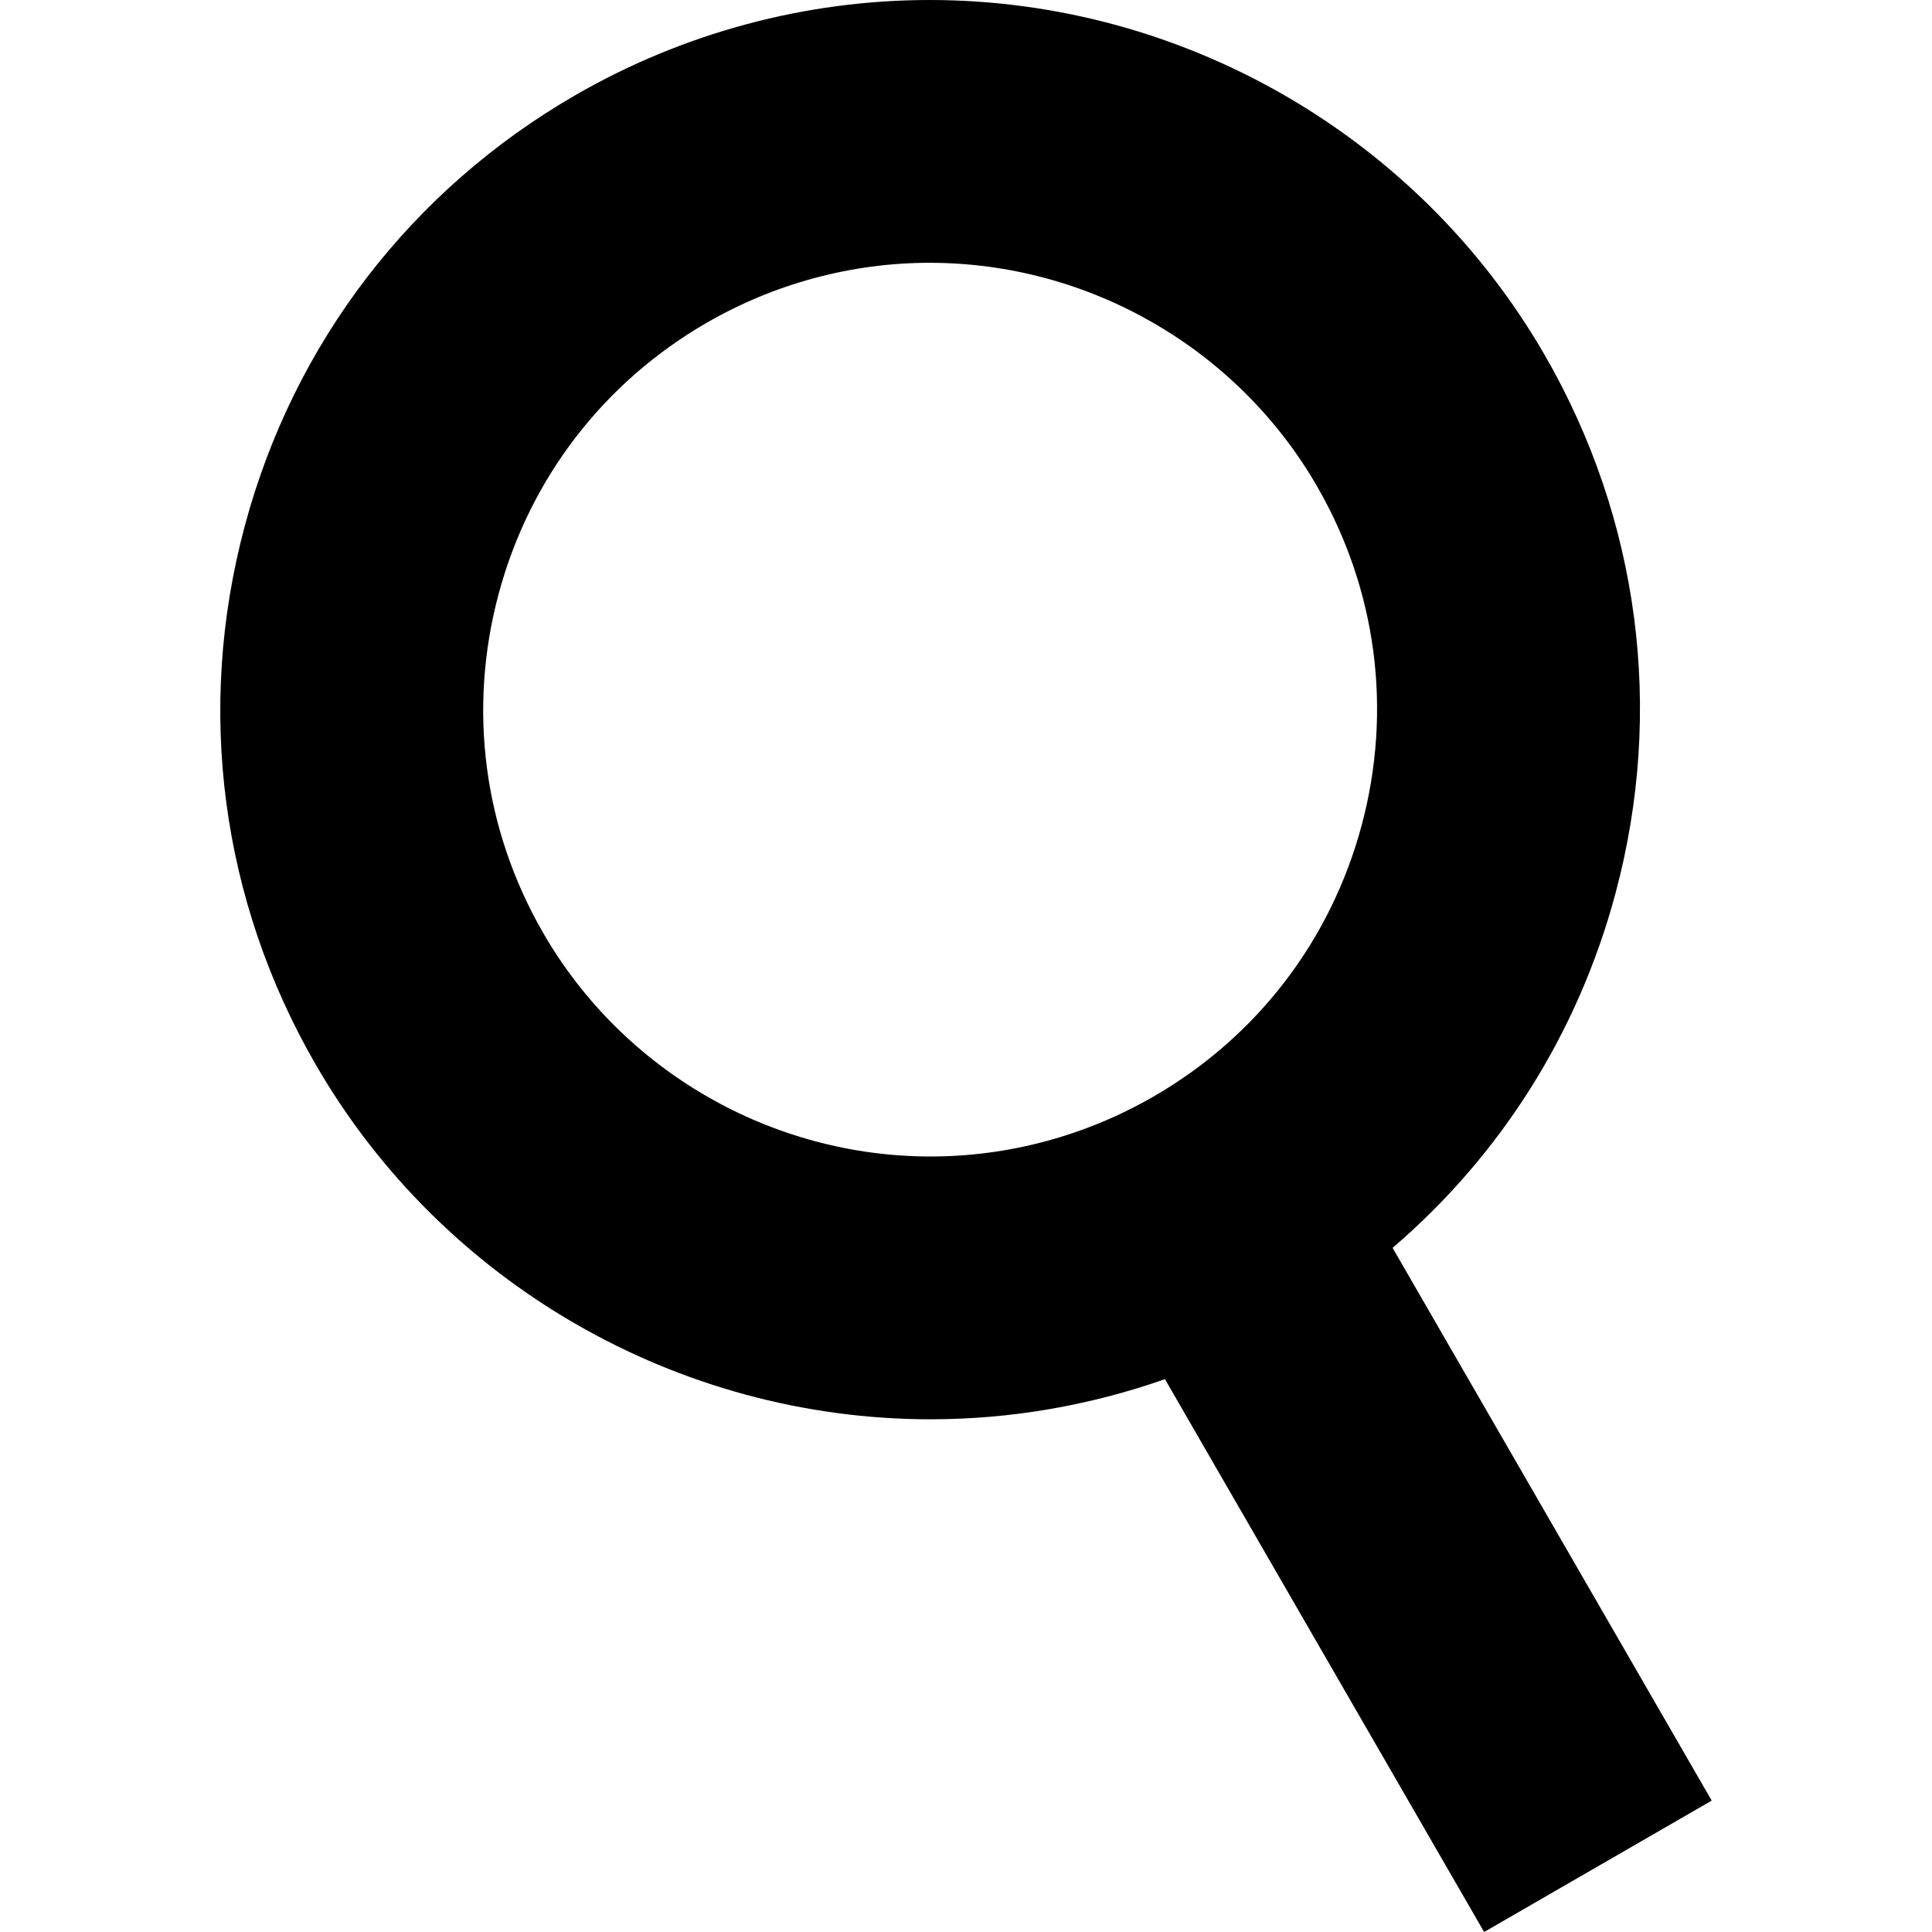
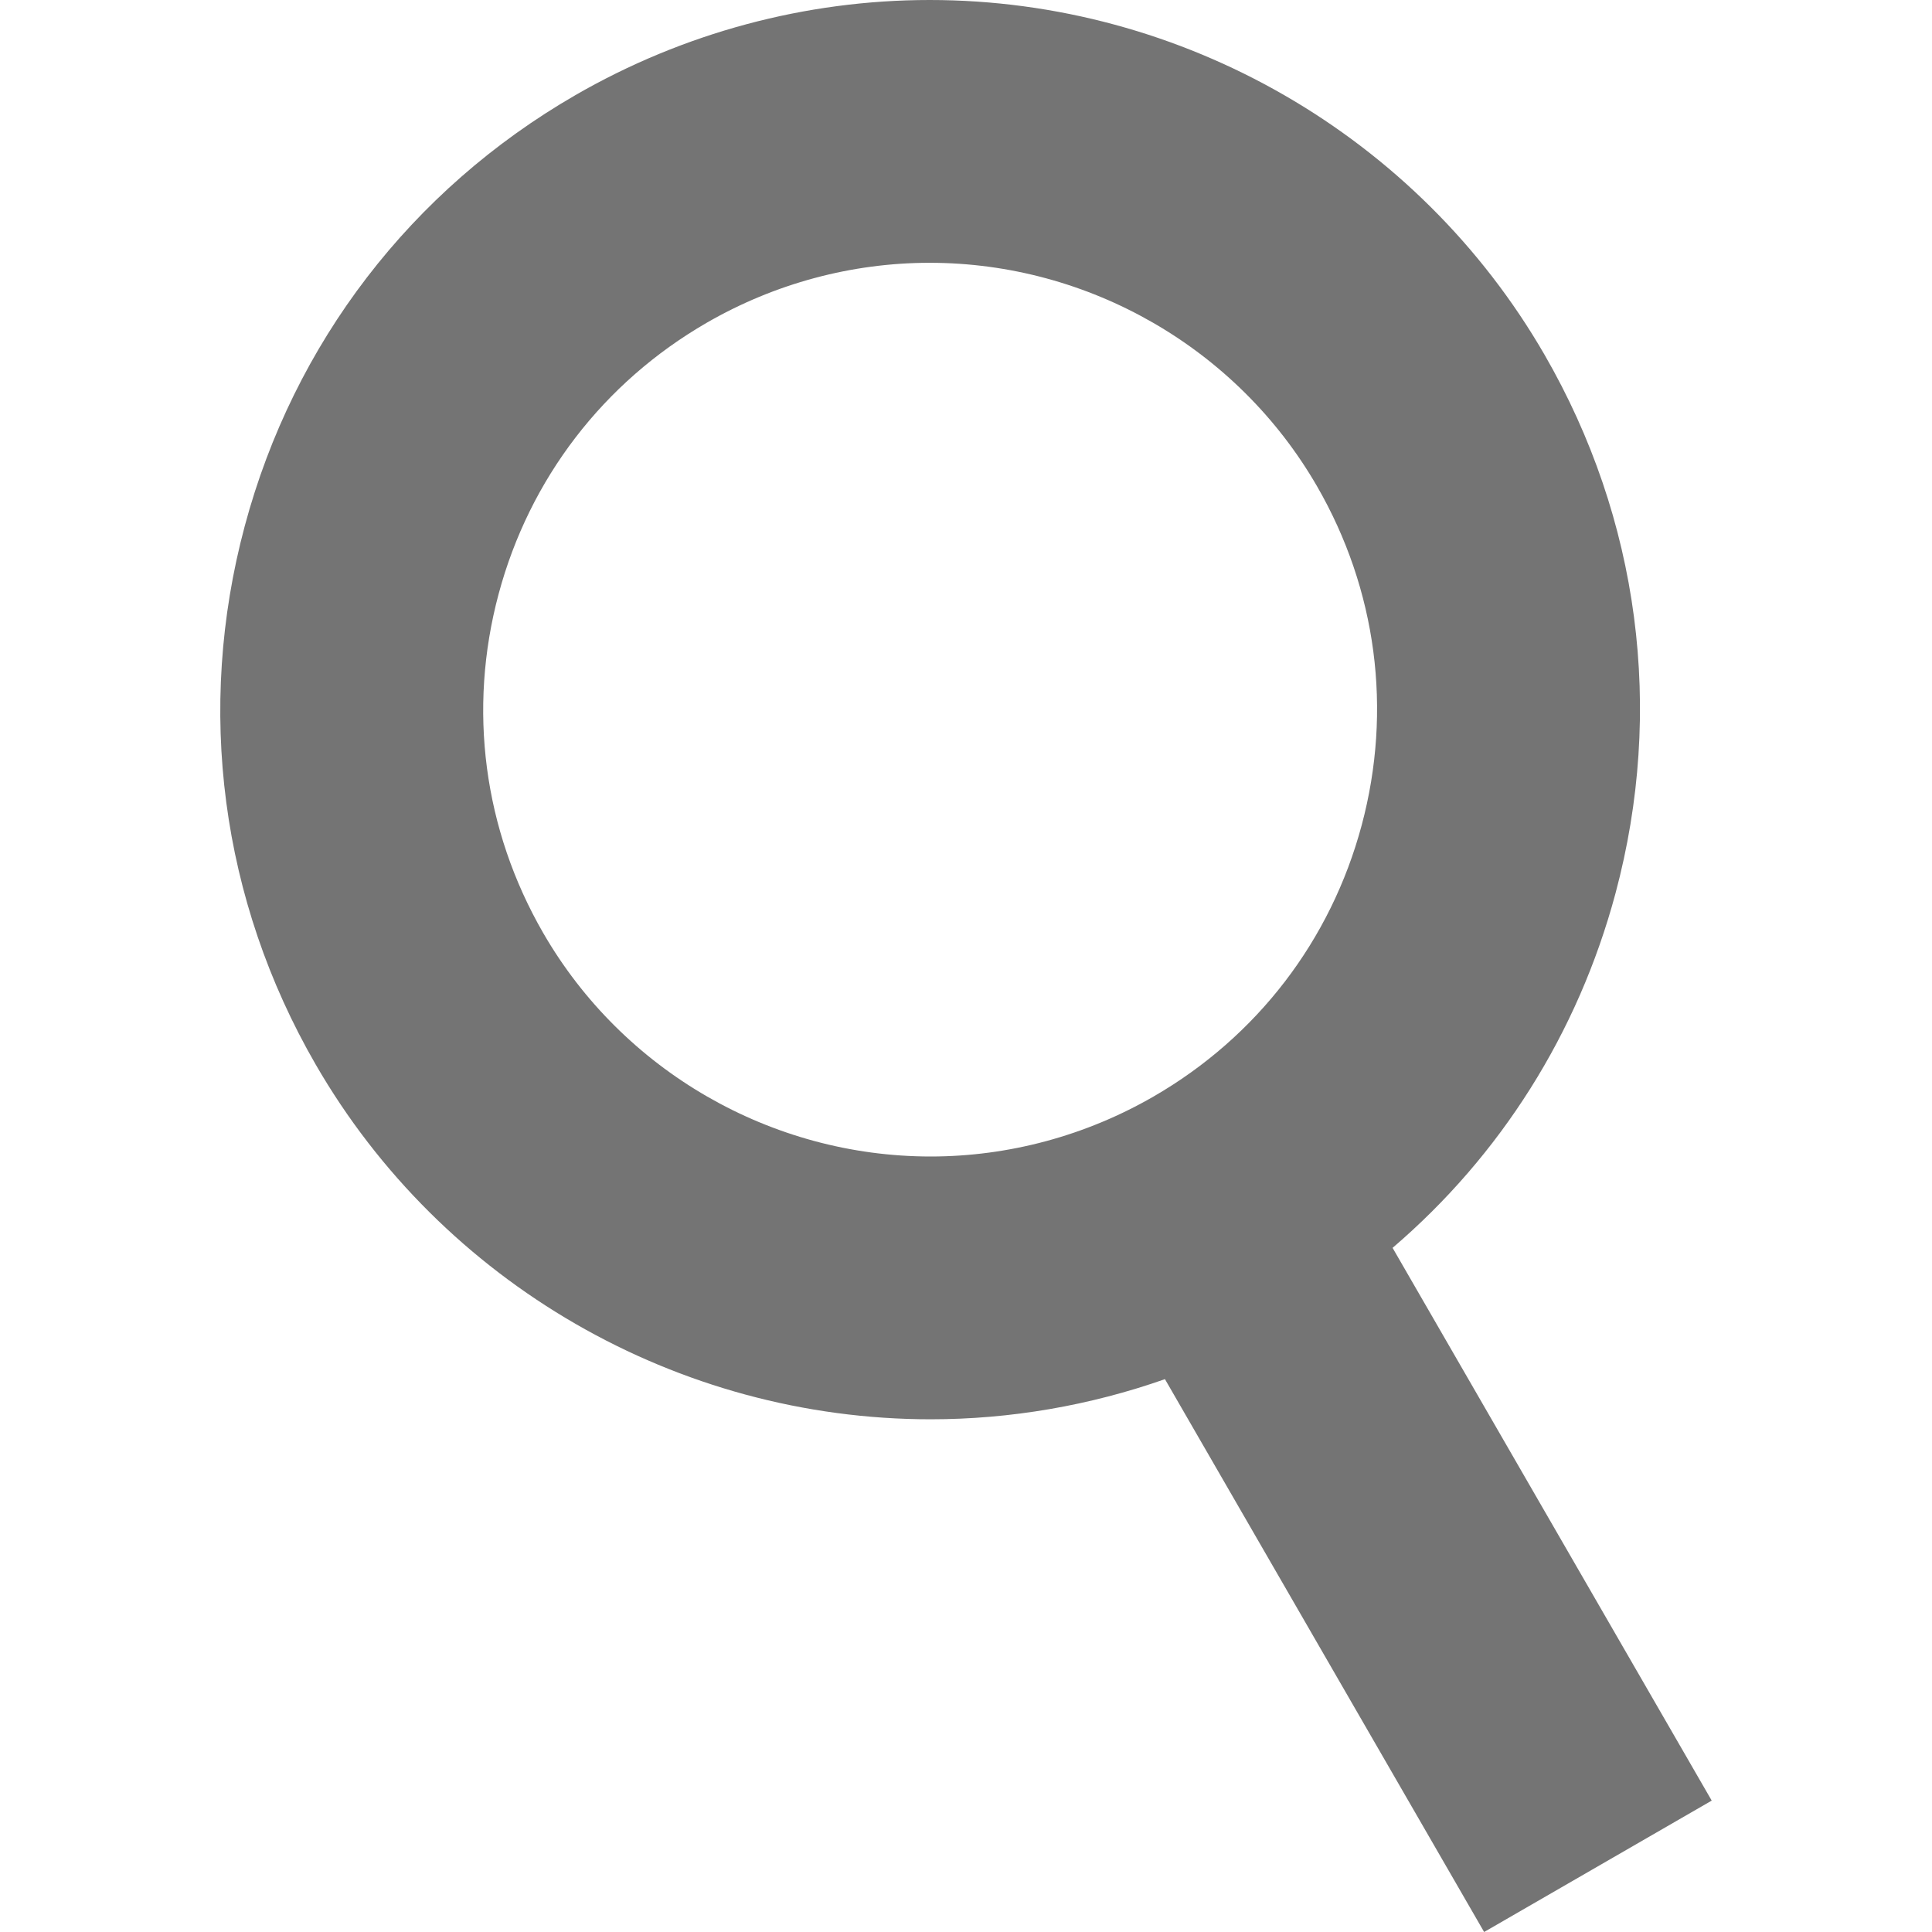
- <svg xmlns="http://www.w3.org/2000/svg" fill="#000000" version="1.1" id="Capa_1" viewBox="0 0 183.792 183.792" xml:space="preserve">
-   <path d="M54.734,9.053C39.12,18.067,27.95,32.624,23.284,50.039c-4.667,17.415-2.271,35.606,6.743,51.22 c12.023,20.823,34.441,33.759,58.508,33.759c7.599,0,15.139-1.308,22.287-3.818l30.364,52.592l21.65-12.5l-30.359-52.583 c10.255-8.774,17.638-20.411,21.207-33.73c4.666-17.415,2.27-35.605-6.744-51.22C134.918,12.936,112.499,0,88.433,0 C76.645,0,64.992,3.13,54.734,9.053z M125.29,46.259c5.676,9.831,7.184,21.285,4.246,32.25c-2.938,10.965-9.971,20.13-19.802,25.806 c-6.462,3.731-13.793,5.703-21.199,5.703c-15.163,0-29.286-8.146-36.857-21.259c-5.676-9.831-7.184-21.284-4.245-32.25 c2.938-10.965,9.971-20.13,19.802-25.807C73.696,26.972,81.027,25,88.433,25C103.597,25,117.719,33.146,125.29,46.259z" />
+ <svg xmlns="http://www.w3.org/2000/svg" version="1.1" id="Capa_1" viewBox="0 0 183.792 183.792" xml:space="preserve">
+   <path d="M54.734,9.053C39.12,18.067,27.95,32.624,23.284,50.039c-4.667,17.415-2.271,35.606,6.743,51.22 c12.023,20.823,34.441,33.759,58.508,33.759c7.599,0,15.139-1.308,22.287-3.818l30.364,52.592l21.65-12.5l-30.359-52.583 c10.255-8.774,17.638-20.411,21.207-33.73c4.666-17.415,2.27-35.605-6.744-51.22C134.918,12.936,112.499,0,88.433,0 C76.645,0,64.992,3.13,54.734,9.053z M125.29,46.259c5.676,9.831,7.184,21.285,4.246,32.25c-2.938,10.965-9.971,20.13-19.802,25.806 c-6.462,3.731-13.793,5.703-21.199,5.703c-15.163,0-29.286-8.146-36.857-21.259c-5.676-9.831-7.184-21.284-4.245-32.25 c2.938-10.965,9.971-20.13,19.802-25.807C73.696,26.972,81.027,25,88.433,25C103.597,25,117.719,33.146,125.29,46.259z" fill="#747474" />
</svg>
